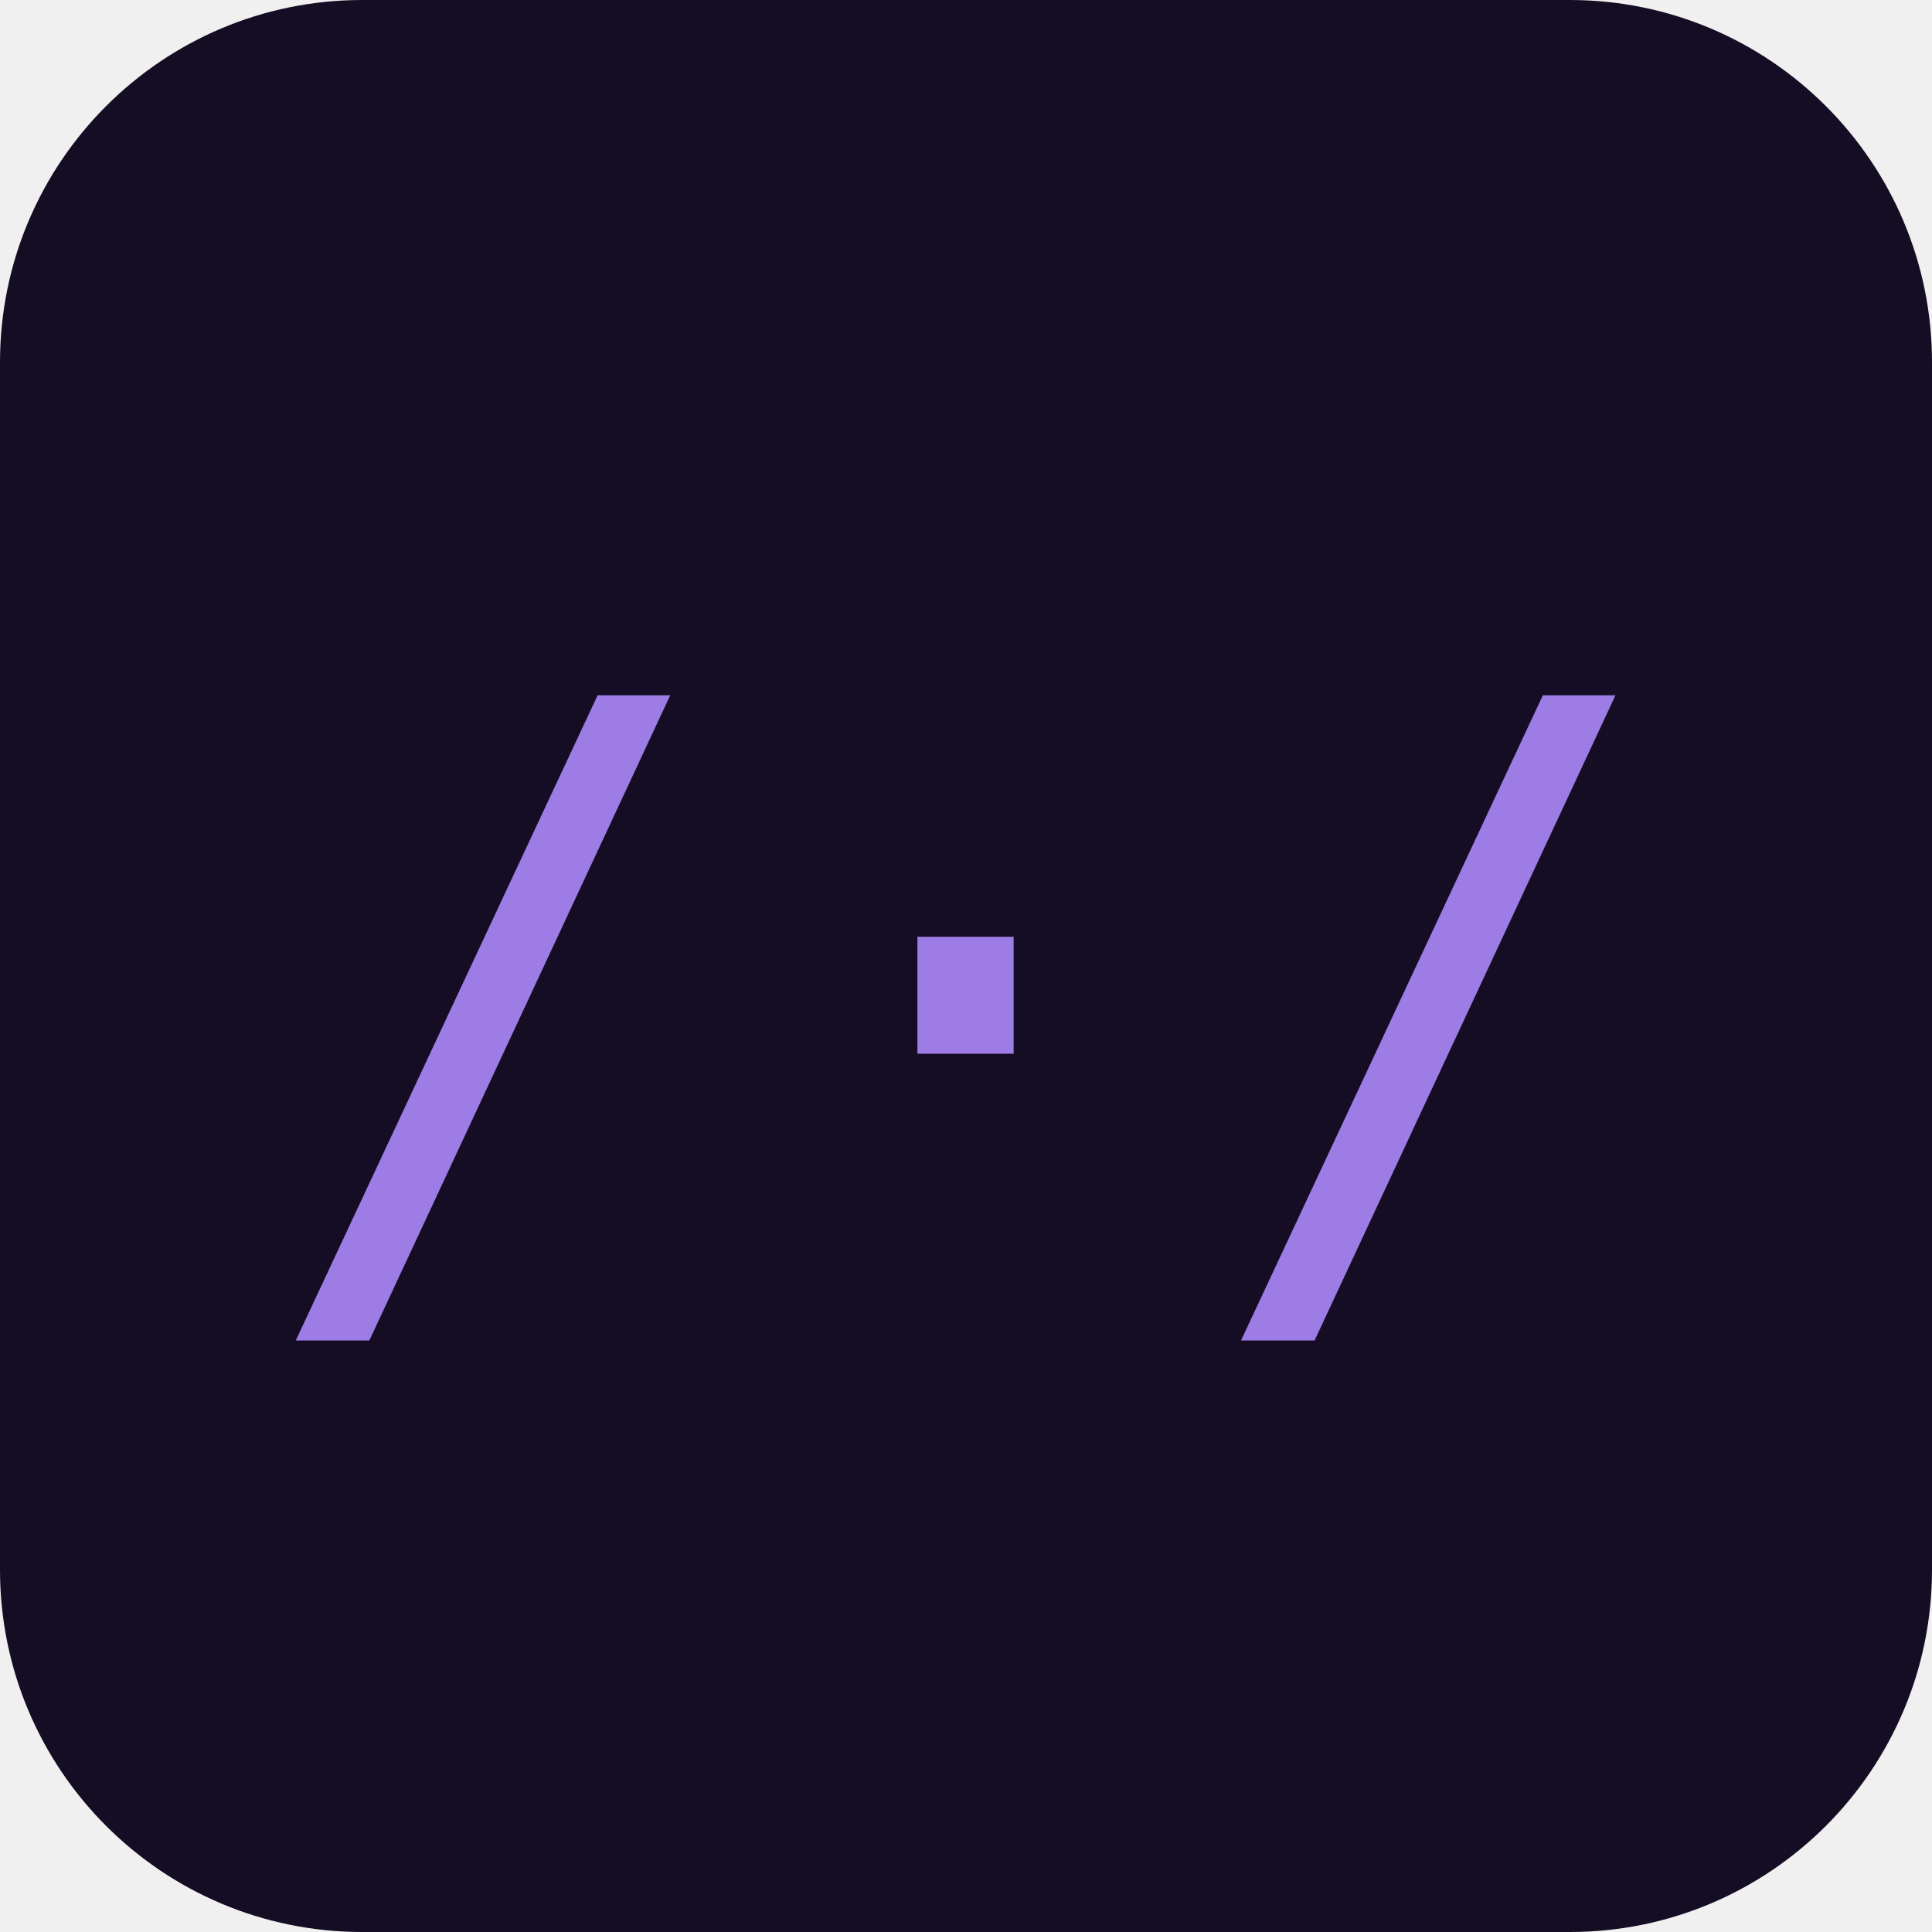
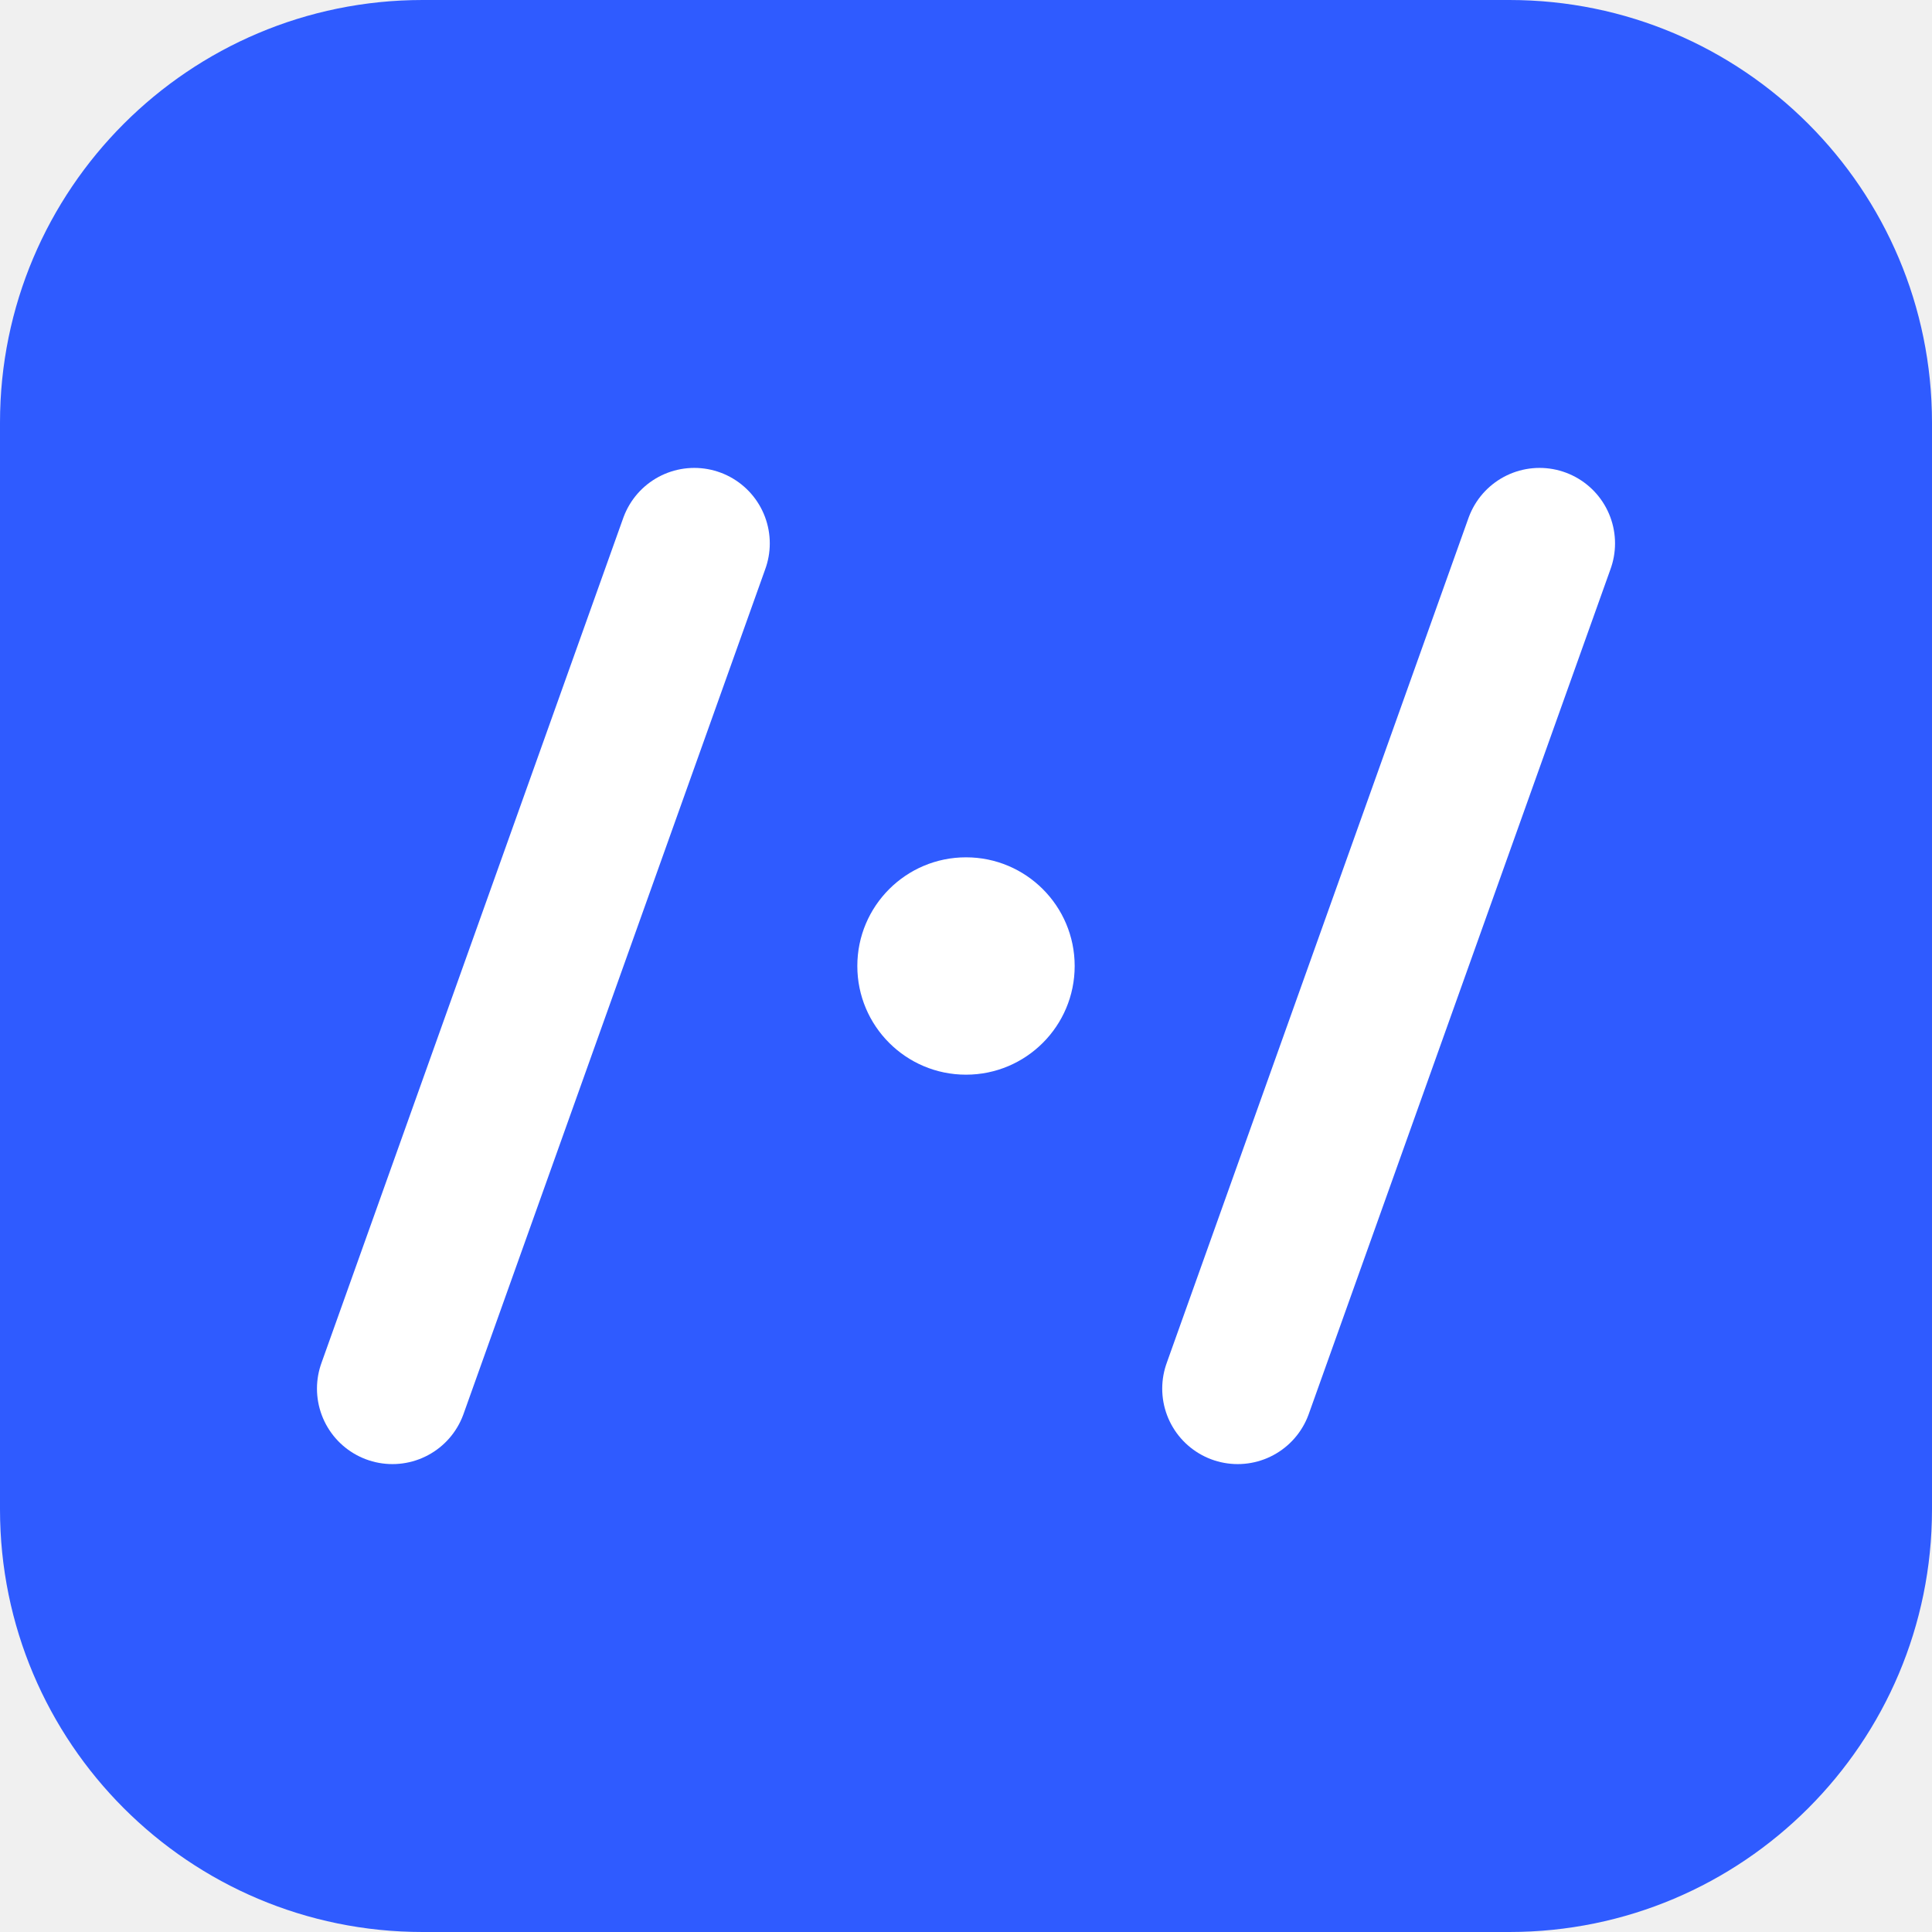
- <svg xmlns="http://www.w3.org/2000/svg" viewBox="0 0 32 32">
-   <rect width="32" height="32" rx="6" fill="#140D24" />
-   <text x="16" y="21" font-family="monospace" font-size="13" font-weight="500" fill="#9D7CE5" text-anchor="middle">/·/</text>
+ <svg xmlns="http://www.w3.org/2000/svg" viewBox="0 0 64 64" role="img" aria-label="labs">
+   <rect width="64" height="64" rx="14" fill="#2F5BFF" />
+   <g stroke="#FFFFFF" stroke-width="5" stroke-linecap="round" fill="none">
+     <line x1="13" y1="46" x2="23" y2="18" />
+     <line x1="41" y1="46" x2="51" y2="18" />
+   </g>
+   <circle cx="32" cy="32" r="3.6" fill="#FFFFFF" />
</svg>
